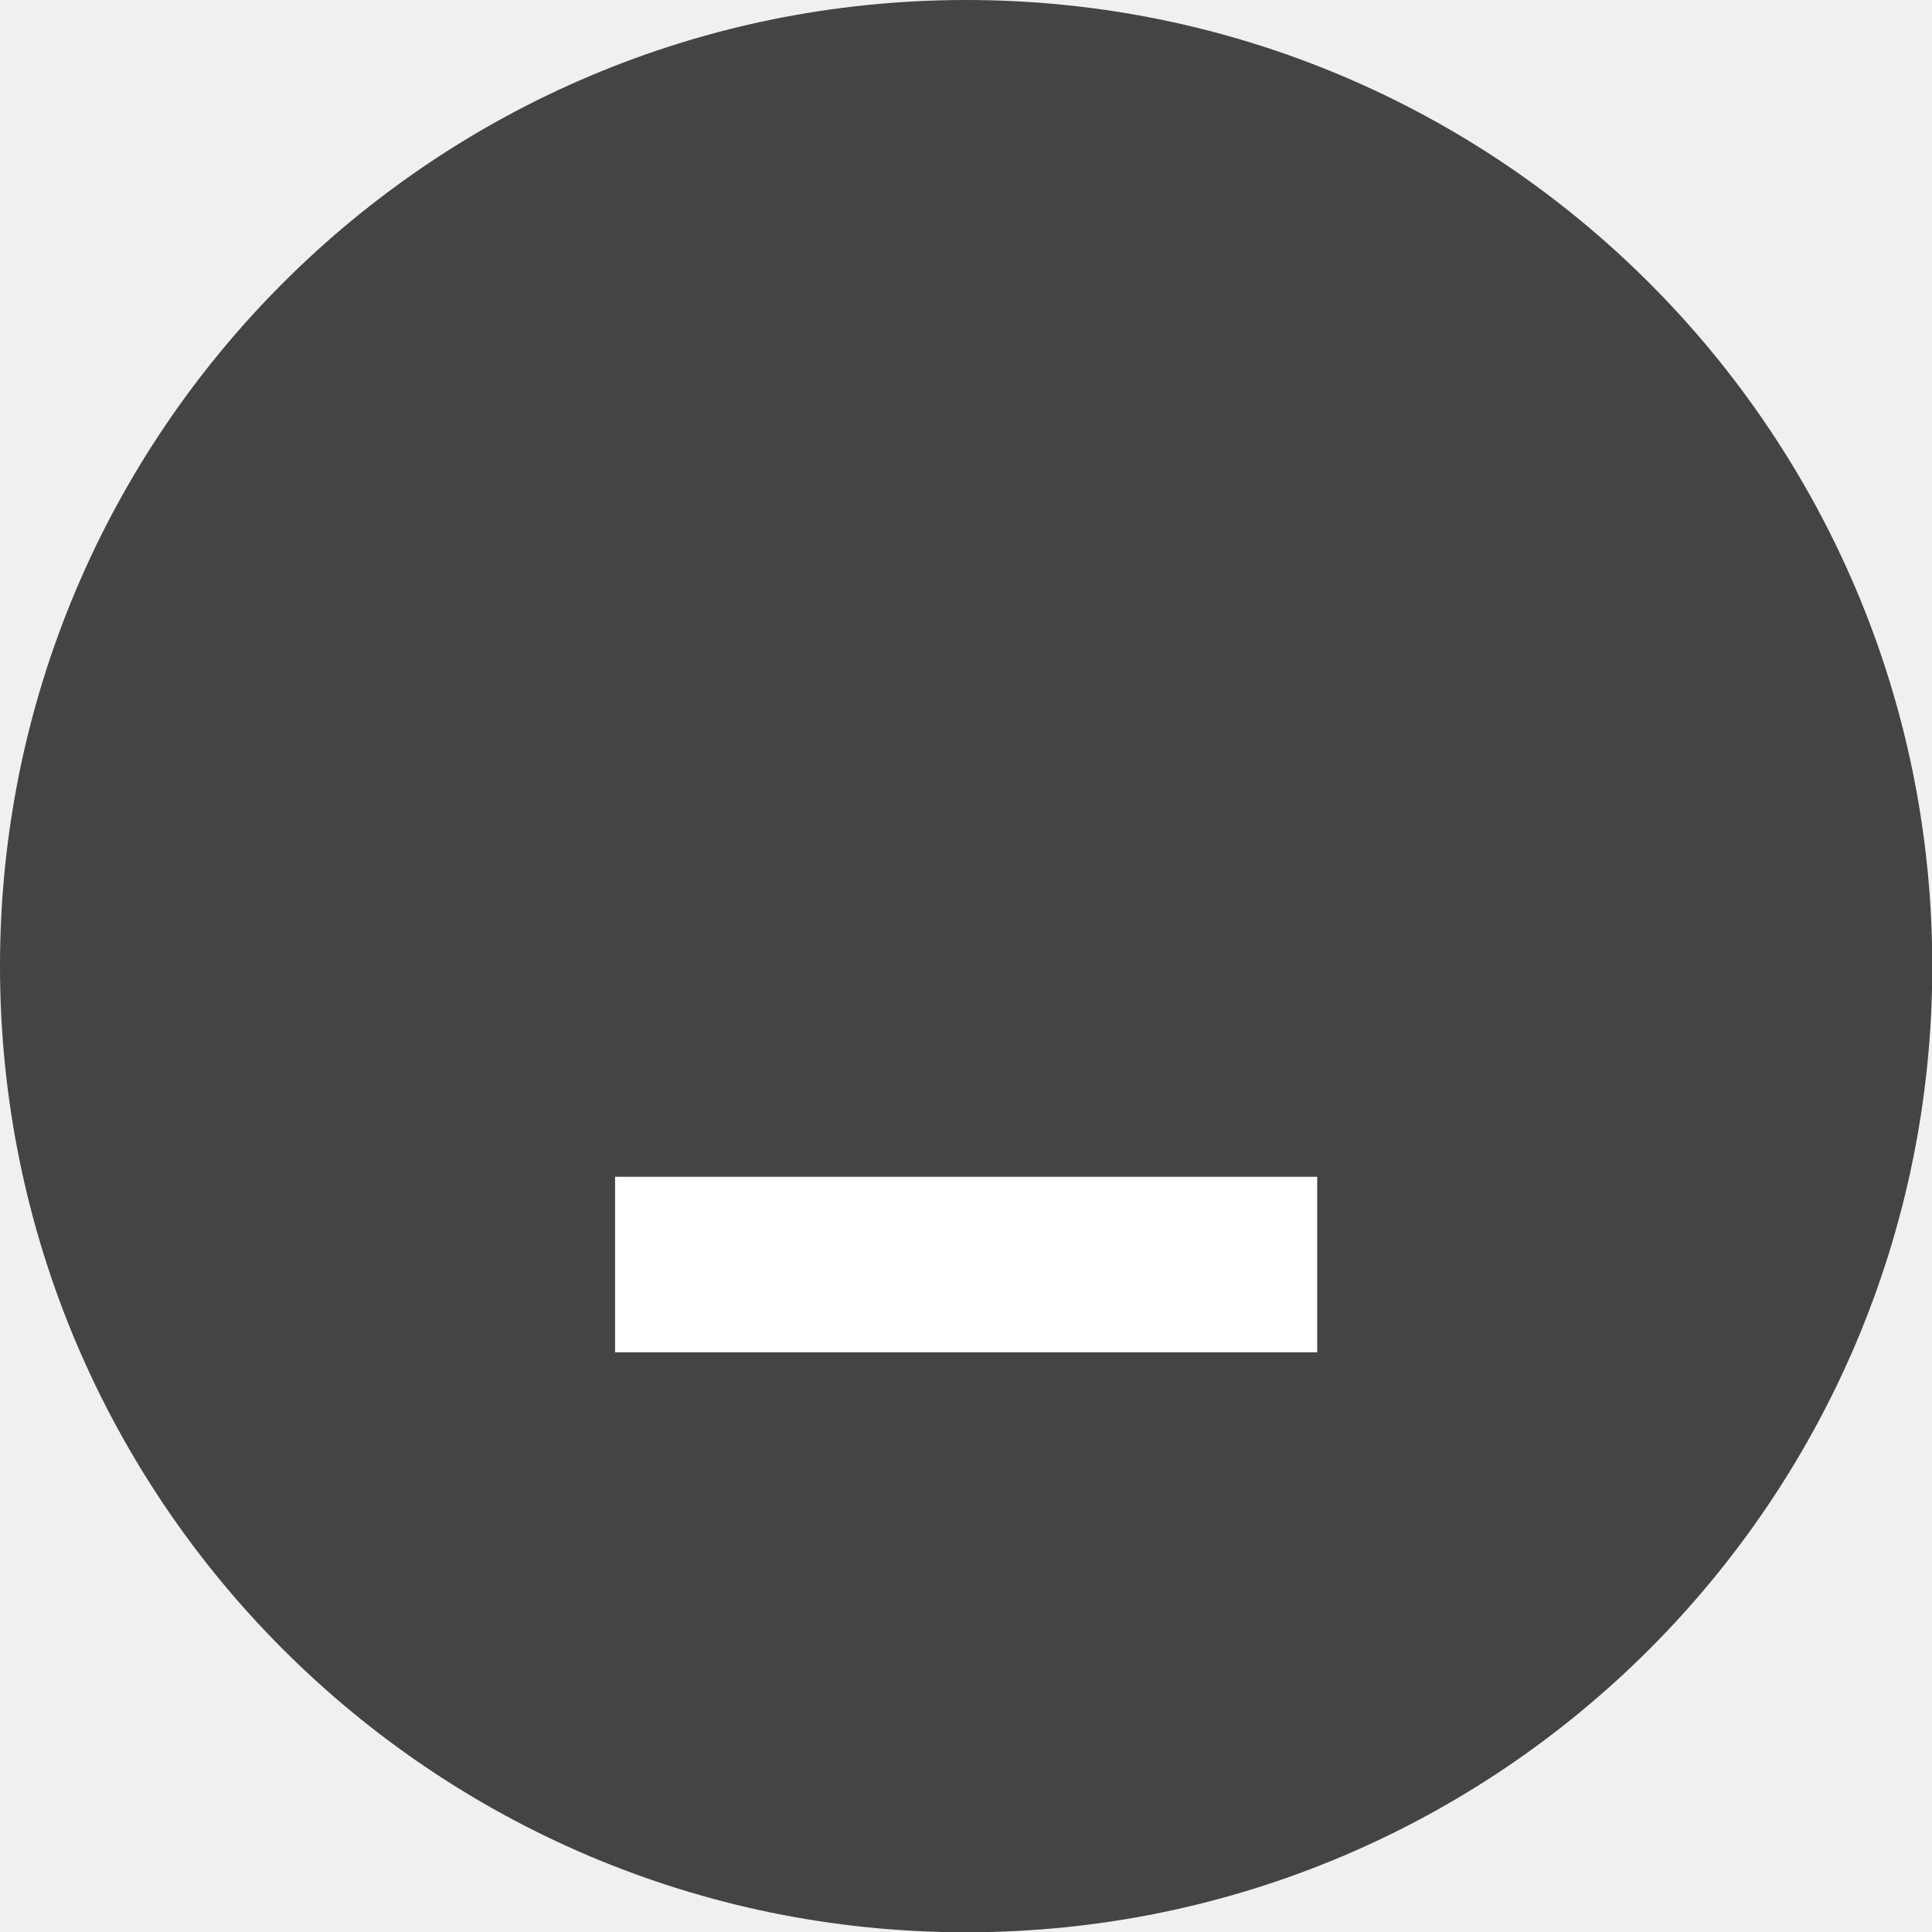
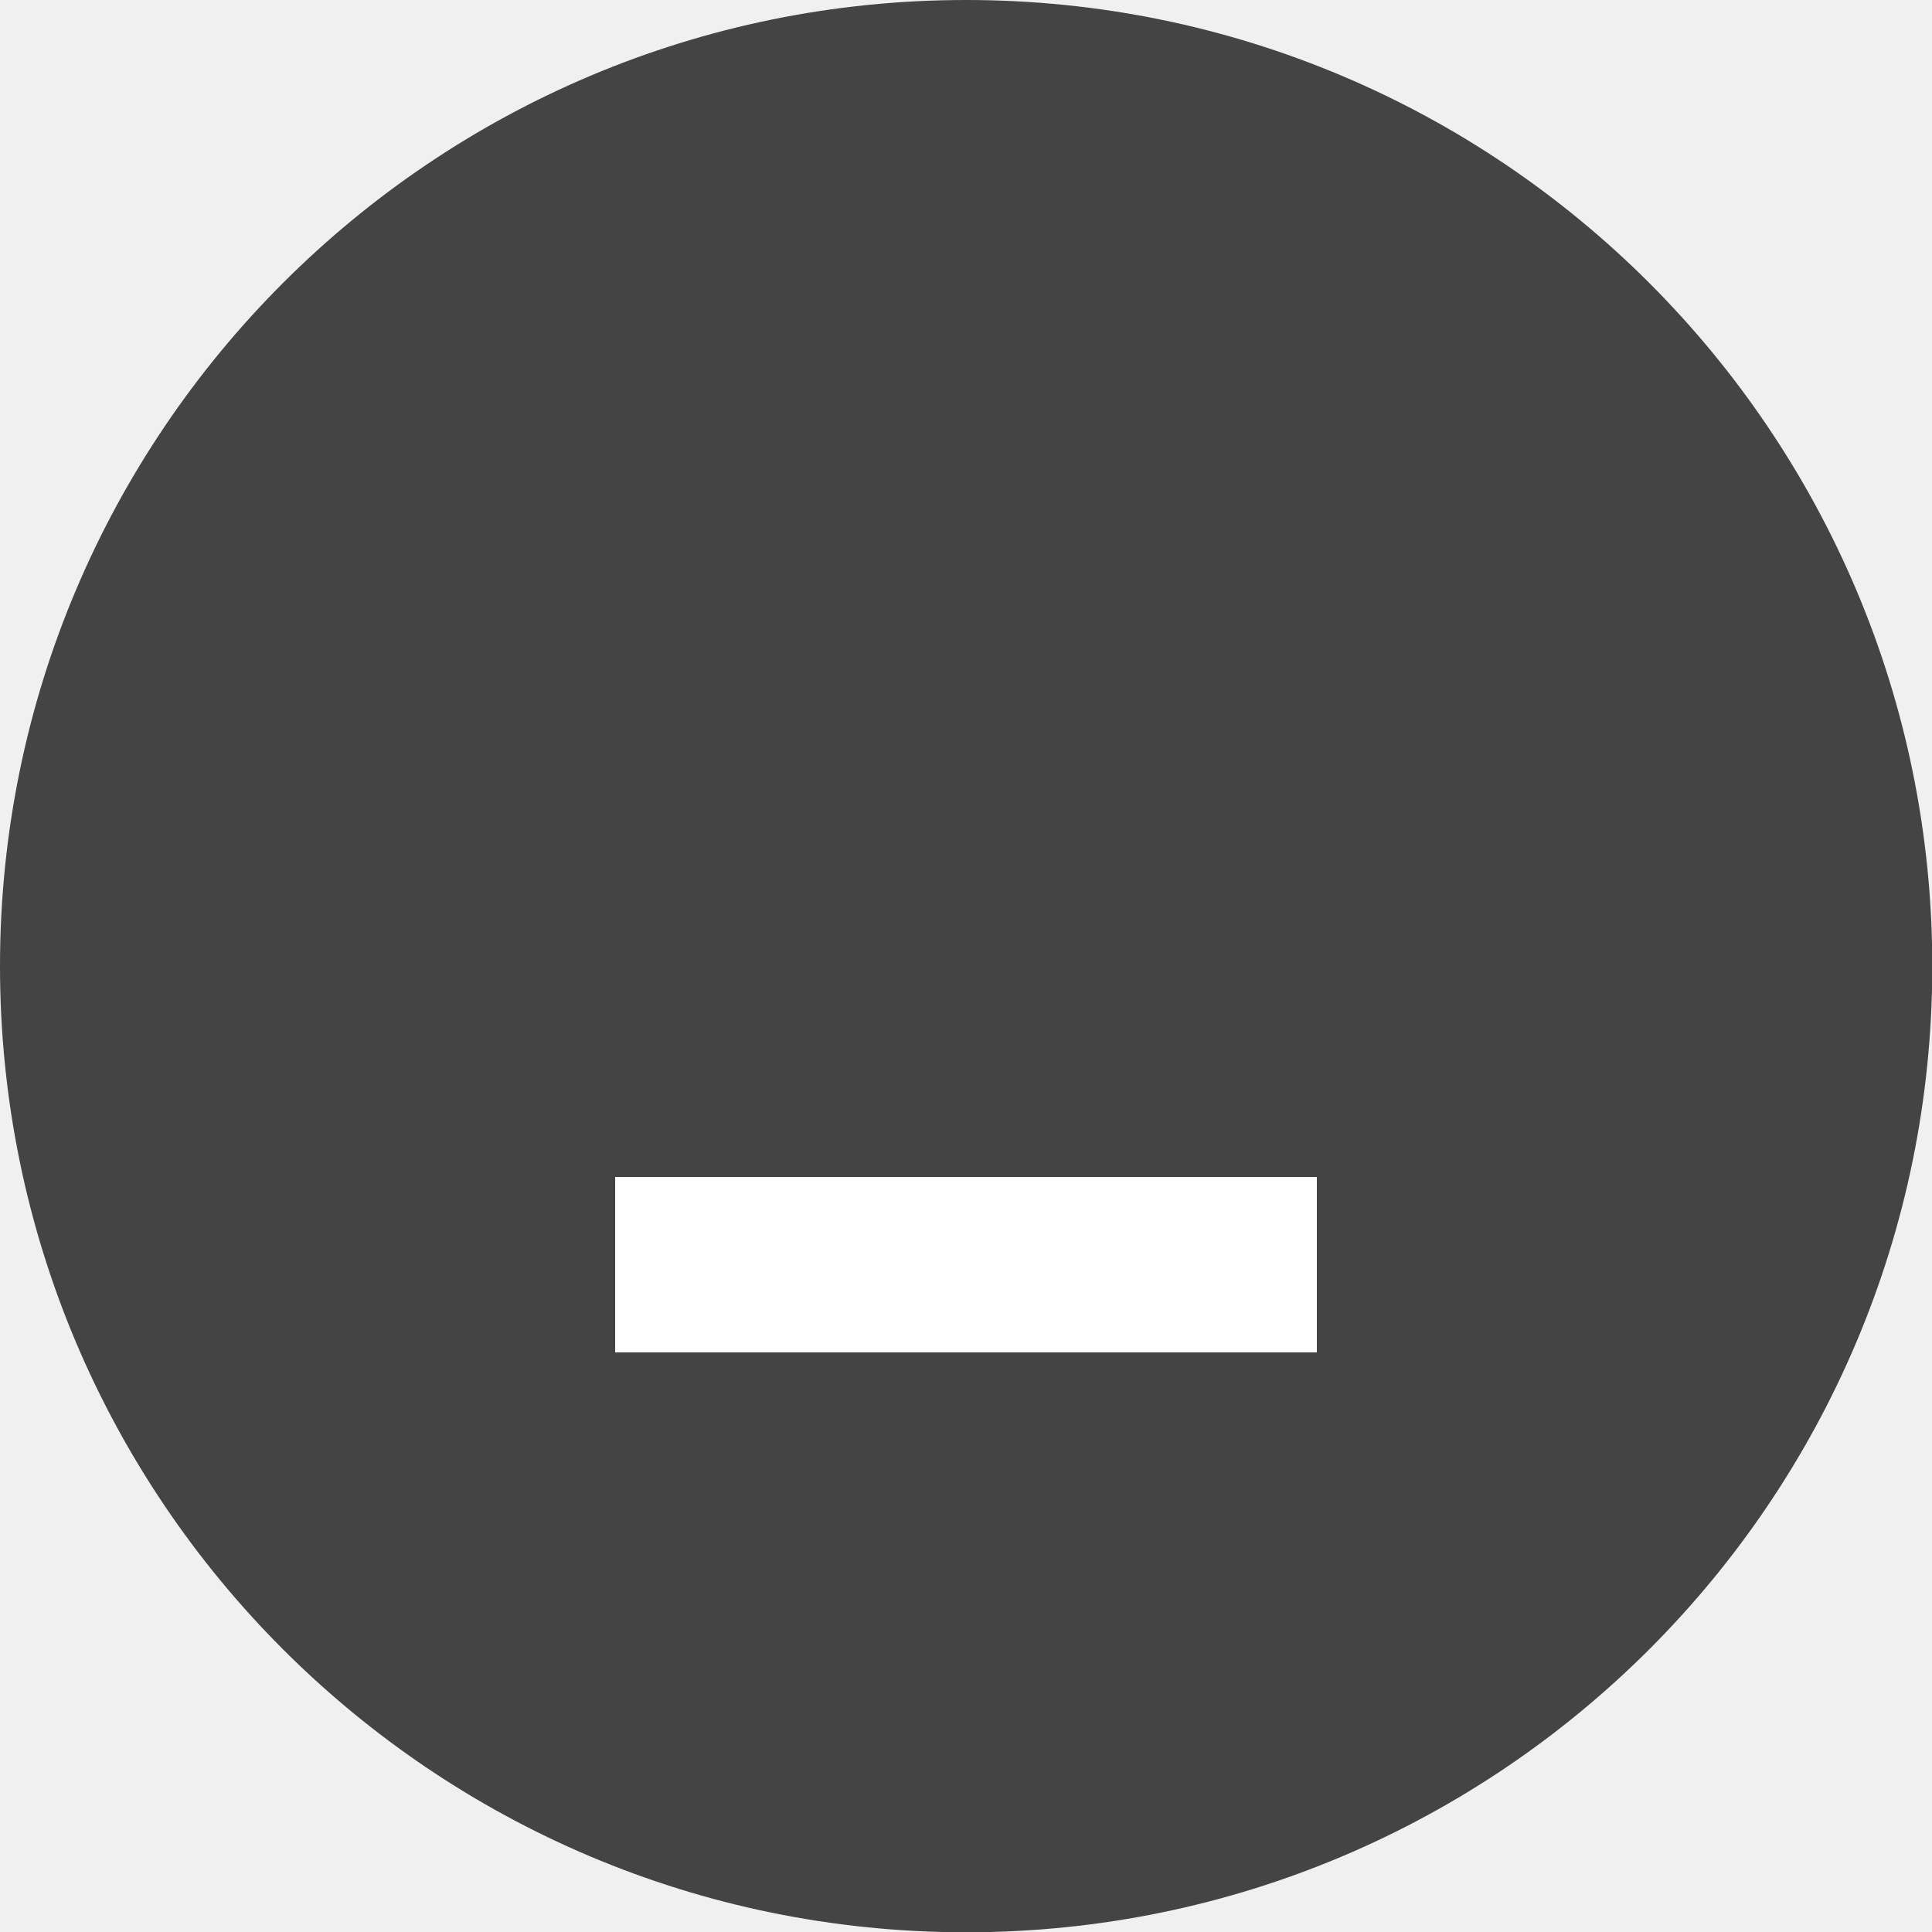
<svg xmlns="http://www.w3.org/2000/svg" width="26" height="26" viewBox="0 0 6.879 6.879" version="1.1" id="svg1">
  <defs id="defs1" />
  <g id="layer1">
    <circle style="fill:#444444;fill-opacity:1;stroke:none;stroke-width:0.529;stroke-linecap:square;stroke-dasharray:none;stroke-opacity:1" id="circle2" cx="3.44" cy="3.44" r="3.44" />
-     <path style="fill:#ffffff" d="M 2.19 4.19 L 2.19 4.815 L 4.69 4.815 L 4.69 4.19 L 2.19 4.19 Z" />
+     <path style="fill:#ffffff" shape-rendering="crispEdges" d="M 2.19 4.19 L 2.19 4.815 L 4.69 4.815 L 4.69 4.19 L 2.19 4.19 Z" />
  </g>
</svg>
